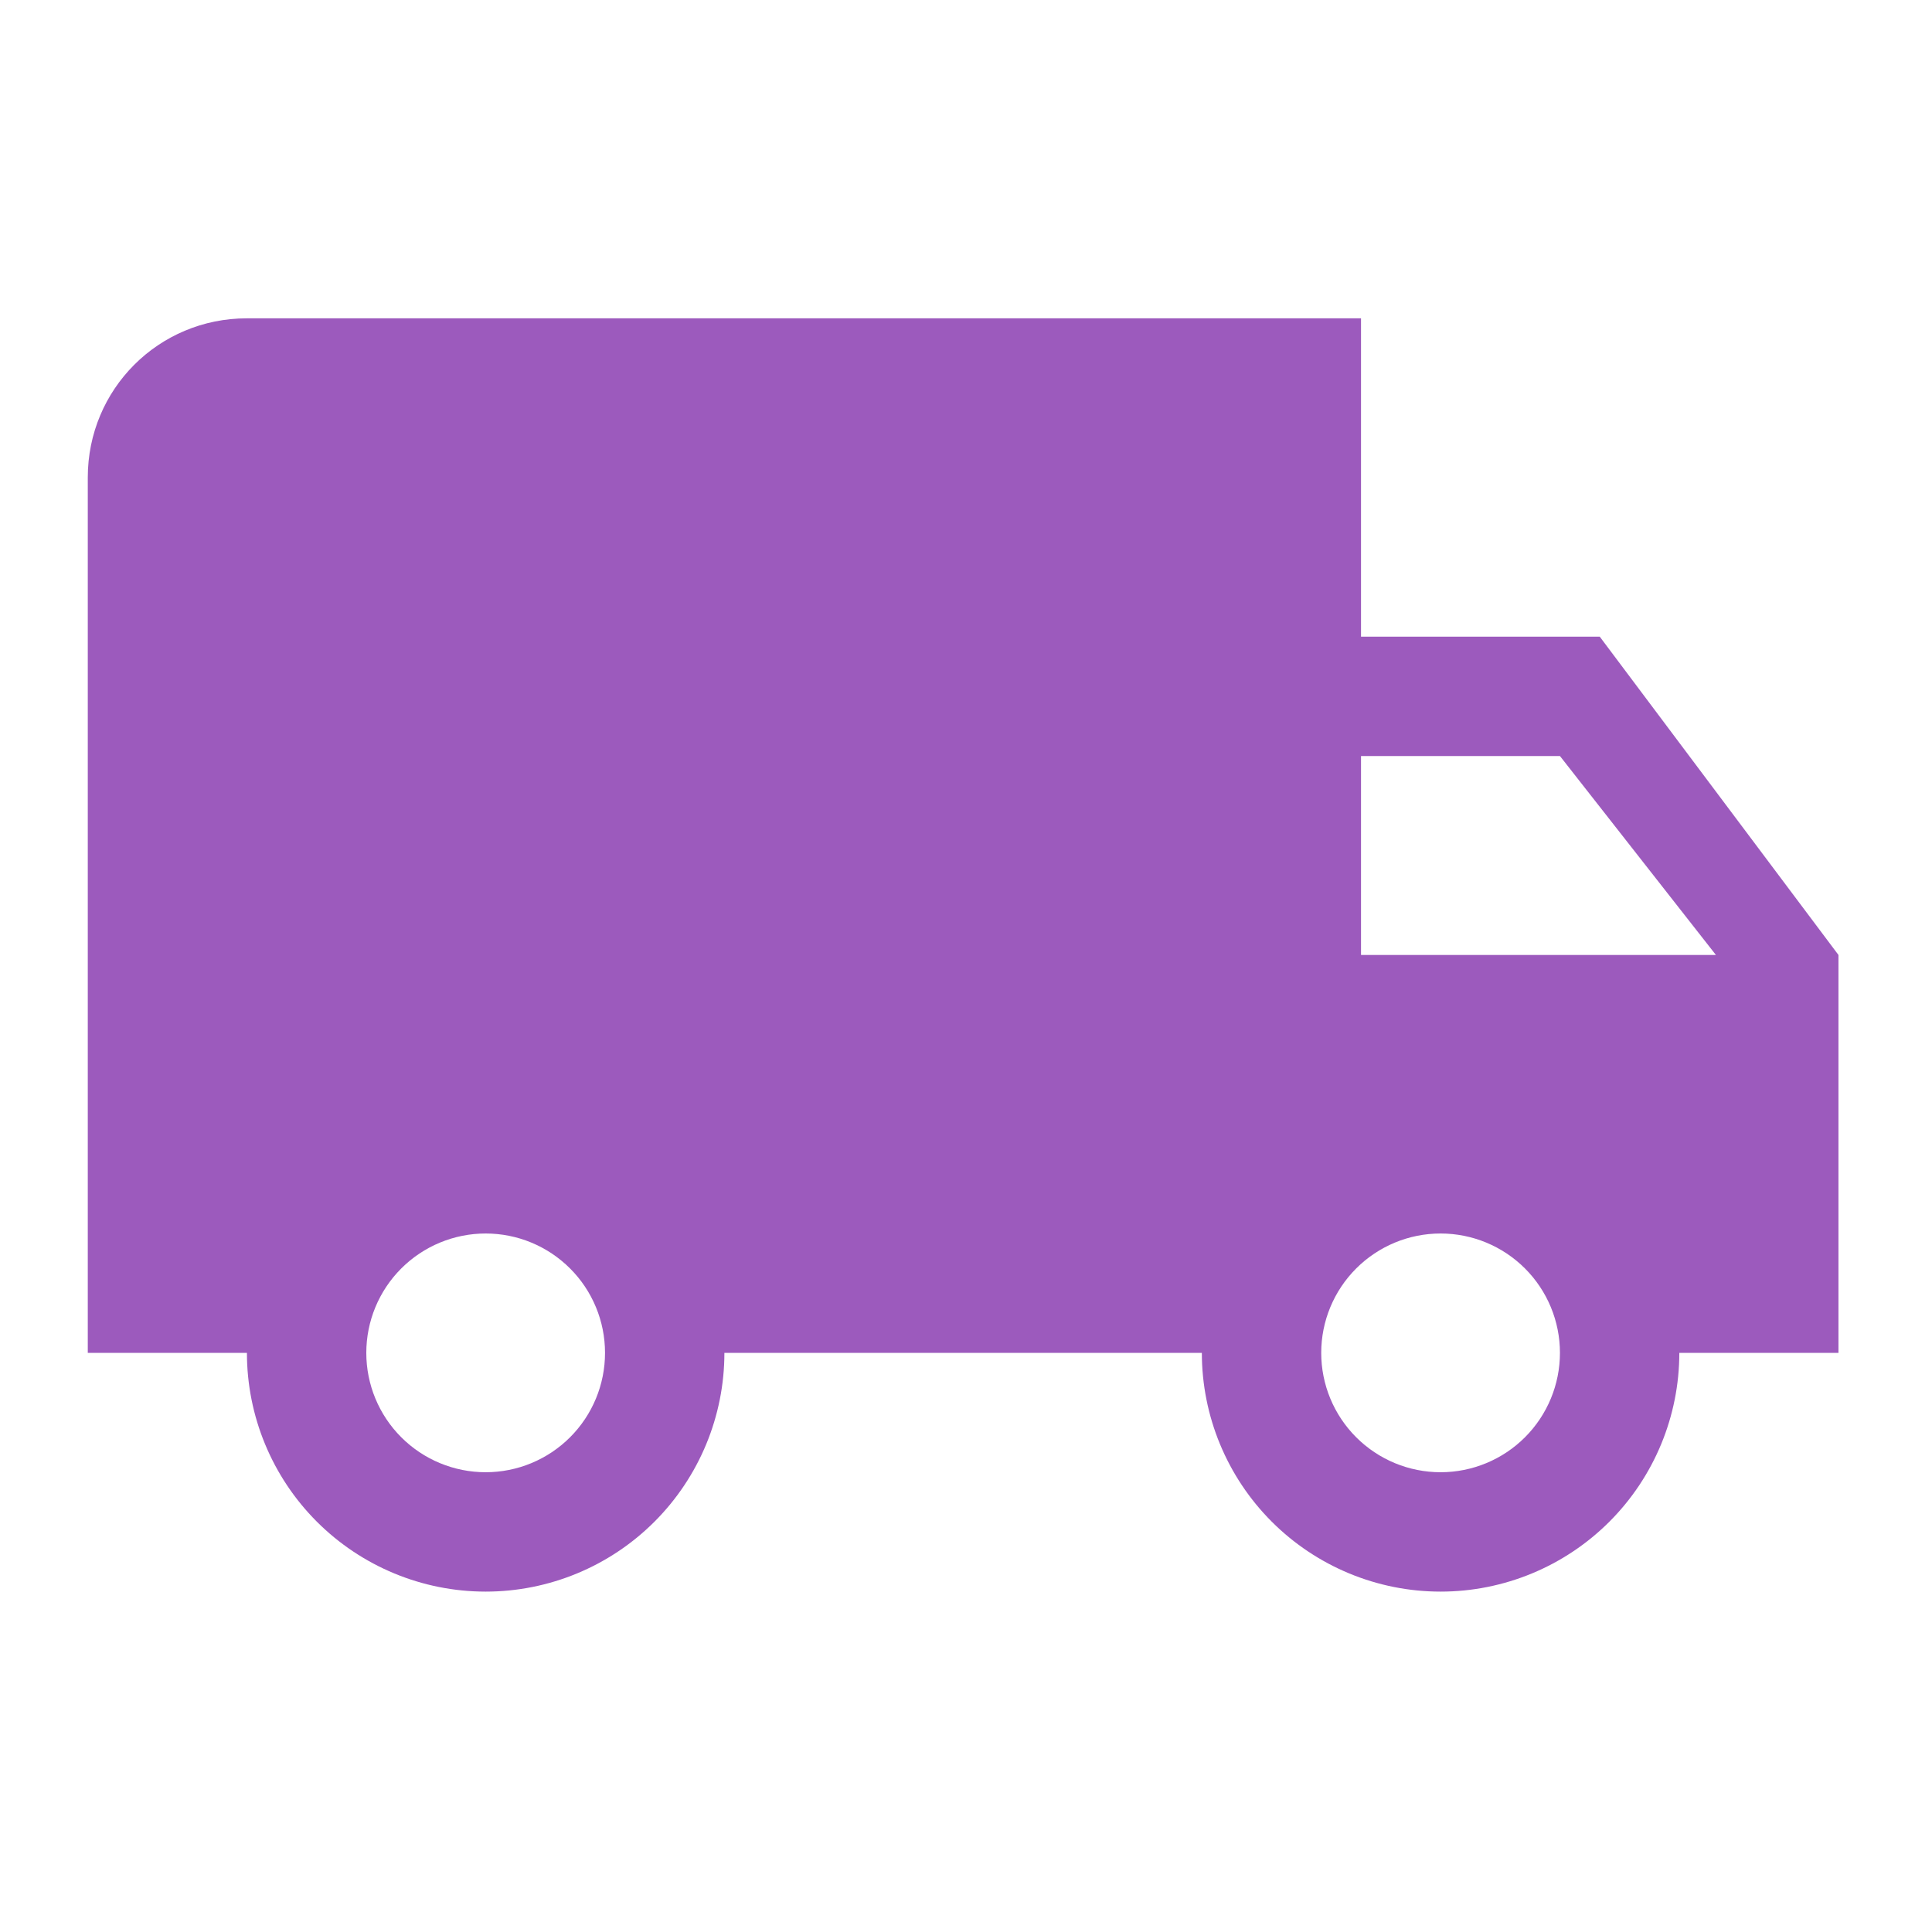
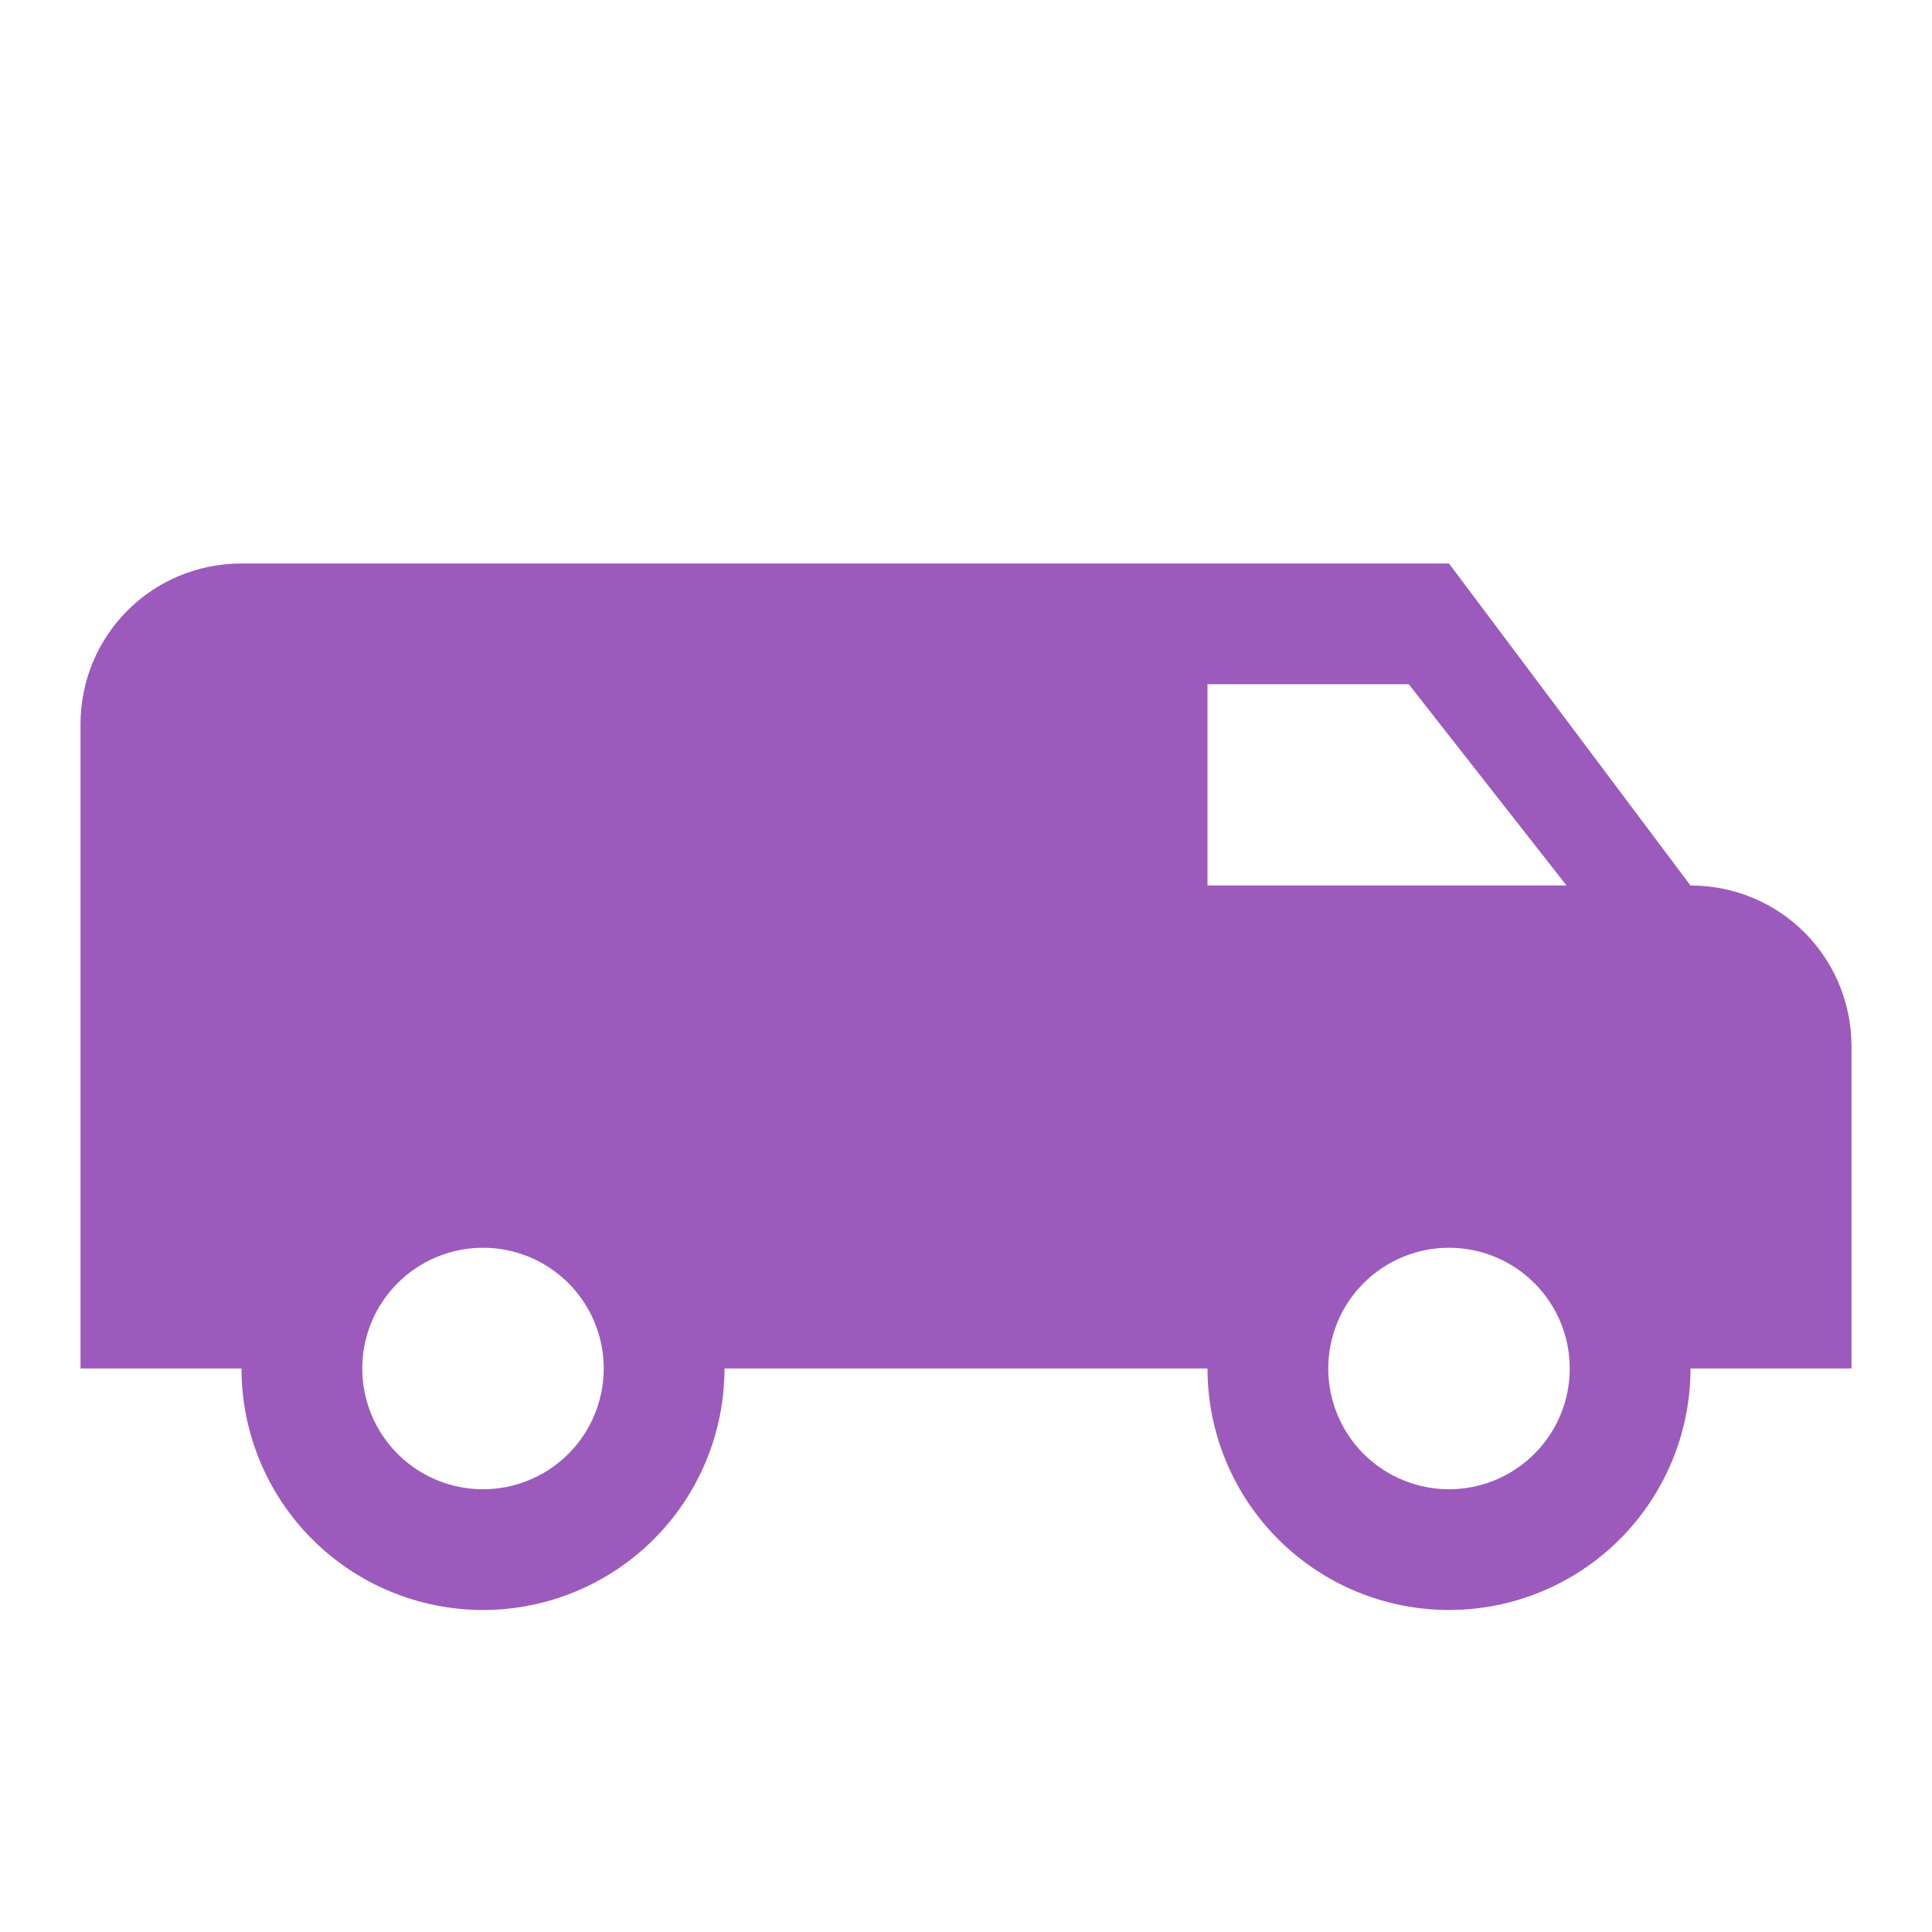
- <svg xmlns="http://www.w3.org/2000/svg" width="94" height="93" viewBox="0 0 94 93" fill="none">
-   <path d="M70.091 71.627C68.55 71.627 67.073 71.015 65.984 69.926C64.895 68.837 64.283 67.36 64.283 65.82C64.283 64.279 64.895 62.802 65.984 61.713C67.073 60.624 68.55 60.012 70.091 60.012C71.631 60.012 73.108 60.624 74.197 61.713C75.286 62.802 75.898 64.279 75.898 65.82C75.898 67.36 75.286 68.837 74.197 69.926C73.108 71.015 71.631 71.627 70.091 71.627ZM75.898 36.782L83.487 46.461H66.219V36.782M23.63 71.627C22.09 71.627 20.612 71.015 19.523 69.926C18.434 68.837 17.822 67.36 17.822 65.82C17.822 64.279 18.434 62.802 19.523 61.713C20.612 60.624 22.09 60.012 23.63 60.012C25.17 60.012 26.647 60.624 27.736 61.713C28.826 62.802 29.437 64.279 29.437 65.82C29.437 67.36 28.826 68.837 27.736 69.926C26.647 71.015 25.17 71.627 23.63 71.627ZM77.834 30.974H66.219V15.487H12.014C7.717 15.487 4.271 18.933 4.271 23.23V65.82H12.014C12.014 68.9 13.238 71.854 15.416 74.033C17.595 76.211 20.549 77.435 23.63 77.435C26.71 77.435 29.665 76.211 31.843 74.033C34.021 71.854 35.245 68.9 35.245 65.82H58.475C58.475 68.9 59.699 71.854 61.877 74.033C64.056 76.211 67.01 77.435 70.091 77.435C73.171 77.435 76.125 76.211 78.304 74.033C80.482 71.854 81.706 68.9 81.706 65.82H89.449V46.461L77.834 30.974Z" fill="#9C5ABD" />
+ <svg xmlns="http://www.w3.org/2000/svg" width="97" height="97" viewBox="0 0 97 97" fill="none">
+   <path d="M12.125 28.292C7.639 28.292 4.042 31.889 4.042 36.375V68.708H12.125C12.125 71.924 13.402 75.008 15.676 77.282C17.95 79.556 21.034 80.833 24.25 80.833C27.466 80.833 30.55 79.556 32.824 77.282C35.098 75.008 36.375 71.924 36.375 68.708H60.625C60.625 71.924 61.903 75.008 64.176 77.282C66.45 79.556 69.534 80.833 72.75 80.833C75.966 80.833 79.05 79.556 81.324 77.282C83.598 75.008 84.875 71.924 84.875 68.708H92.958V52.542C92.958 48.055 89.361 44.458 84.875 44.458L72.75 28.292H12.125ZM60.625 34.354H70.729L78.651 44.458H60.625V34.354ZM24.25 62.646C25.858 62.646 27.4 63.285 28.537 64.421C29.674 65.558 30.312 67.1 30.312 68.708C30.312 70.316 29.674 71.858 28.537 72.995C27.4 74.132 25.858 74.771 24.25 74.771C22.642 74.771 21.1 74.132 19.963 72.995C18.826 71.858 18.188 70.316 18.188 68.708C18.188 67.1 18.826 65.558 19.963 64.421C21.1 63.285 22.642 62.646 24.25 62.646ZM72.75 62.646C74.358 62.646 75.9 63.285 77.037 64.421C78.174 65.558 78.812 67.1 78.812 68.708C78.812 70.316 78.174 71.858 77.037 72.995C75.9 74.132 74.358 74.771 72.75 74.771C71.142 74.771 69.6 74.132 68.463 72.995C67.326 71.858 66.688 70.316 66.688 68.708C66.688 67.1 67.326 65.558 68.463 64.421C69.6 63.285 71.142 62.646 72.75 62.646Z" fill="#9C5ABD" />
</svg>
